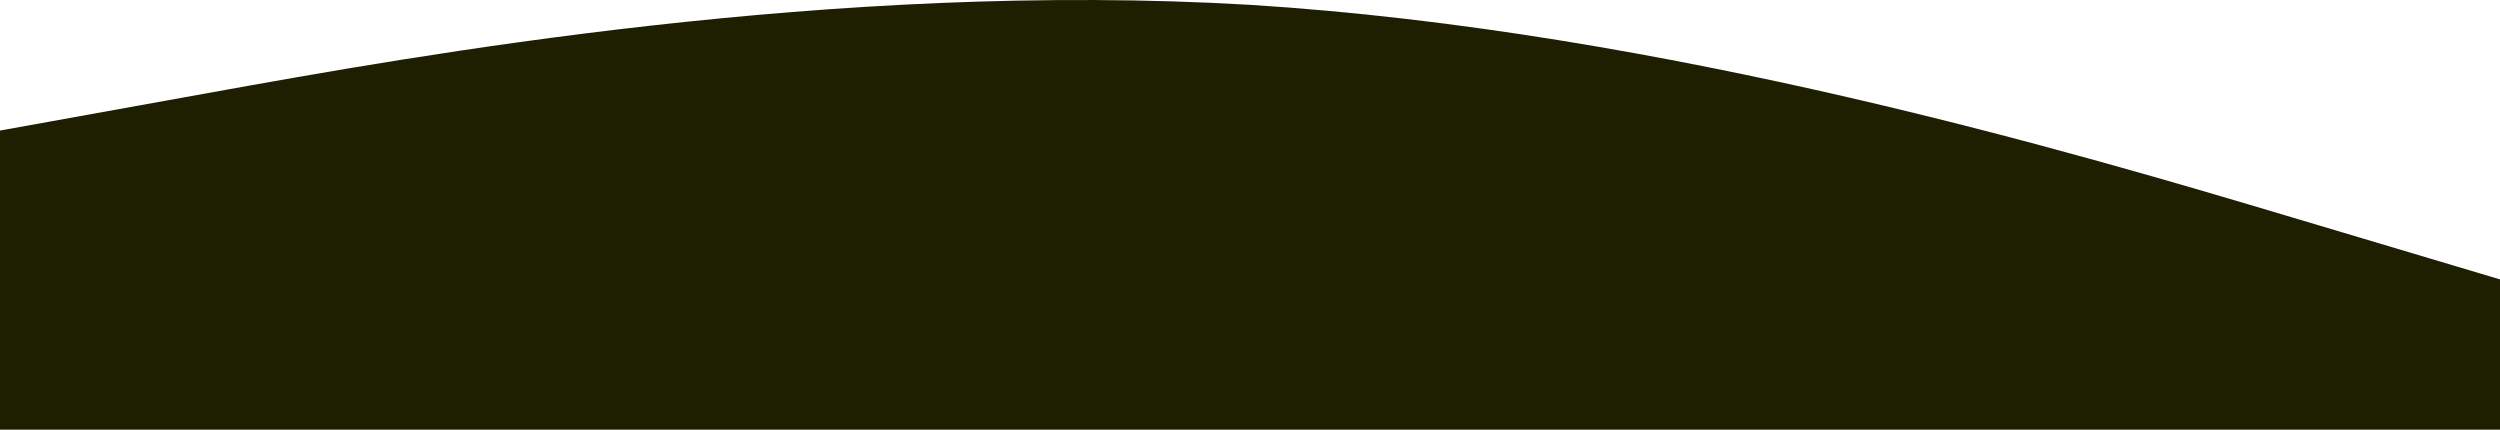
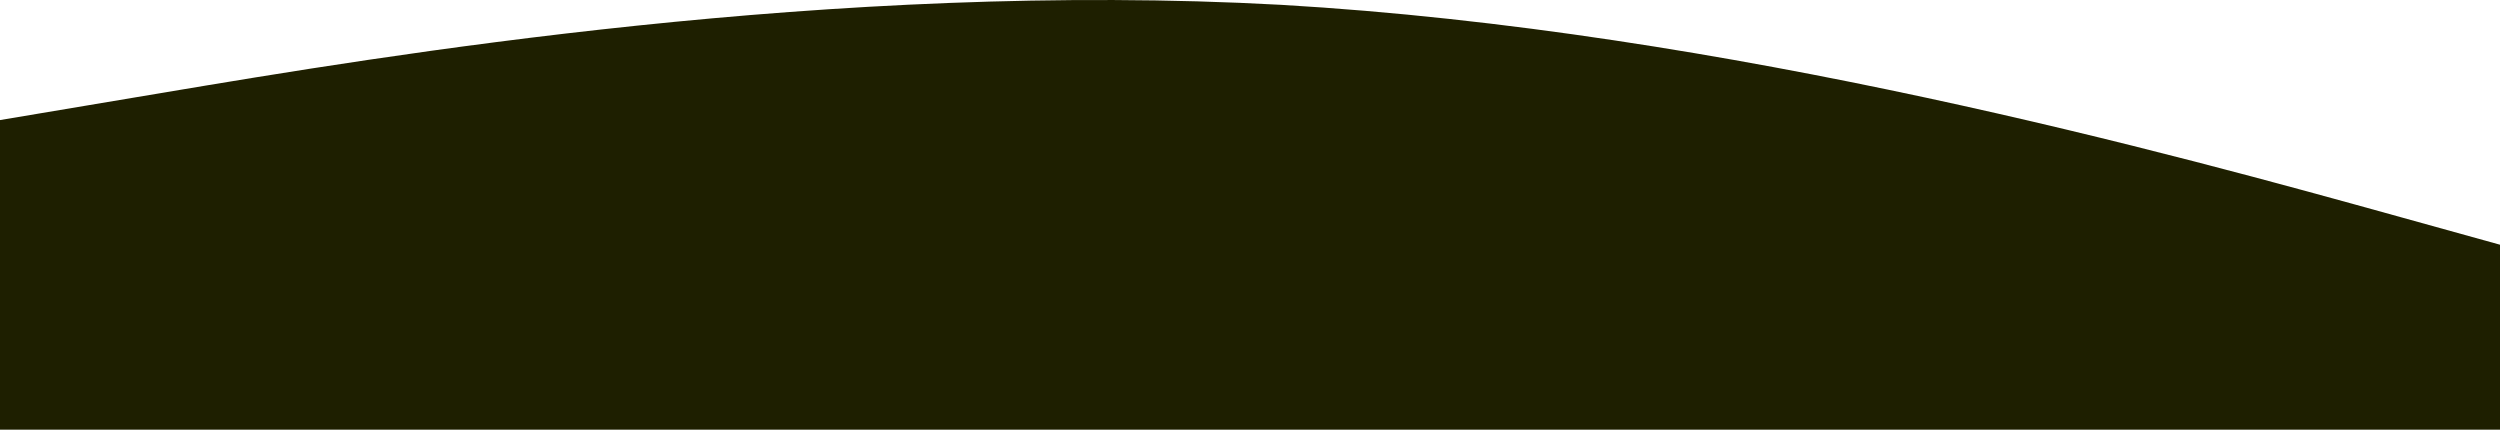
<svg xmlns="http://www.w3.org/2000/svg" width="320" height="55" viewBox="0 0 320 55" fill="none">
-   <path fill-rule="evenodd" clip-rule="evenodd" d="M0 16.711L26.667 11.902C53.333 7.093 106.667 -2.526 160 0.619C213.333 3.948 266.667 19.856 293.333 27.809L320 35.763V55H293.333C266.667 55 213.333 55 160 55C106.667 55 53.333 55 26.667 55H0V16.711Z" fill="#1E1F00" />
+   <path fill-rule="evenodd" clip-rule="evenodd" d="M-8 16.711L20.667 11.902C49.333 7.093 106.667 -2.526 164 0.619C221.333 3.948 278.667 19.856 307.333 27.809L336 35.763V55H307.333C278.667 55 221.333 55 164 55C106.667 55 49.333 55 20.667 55H-8V16.711Z" fill="#1E1F00" />
</svg>
